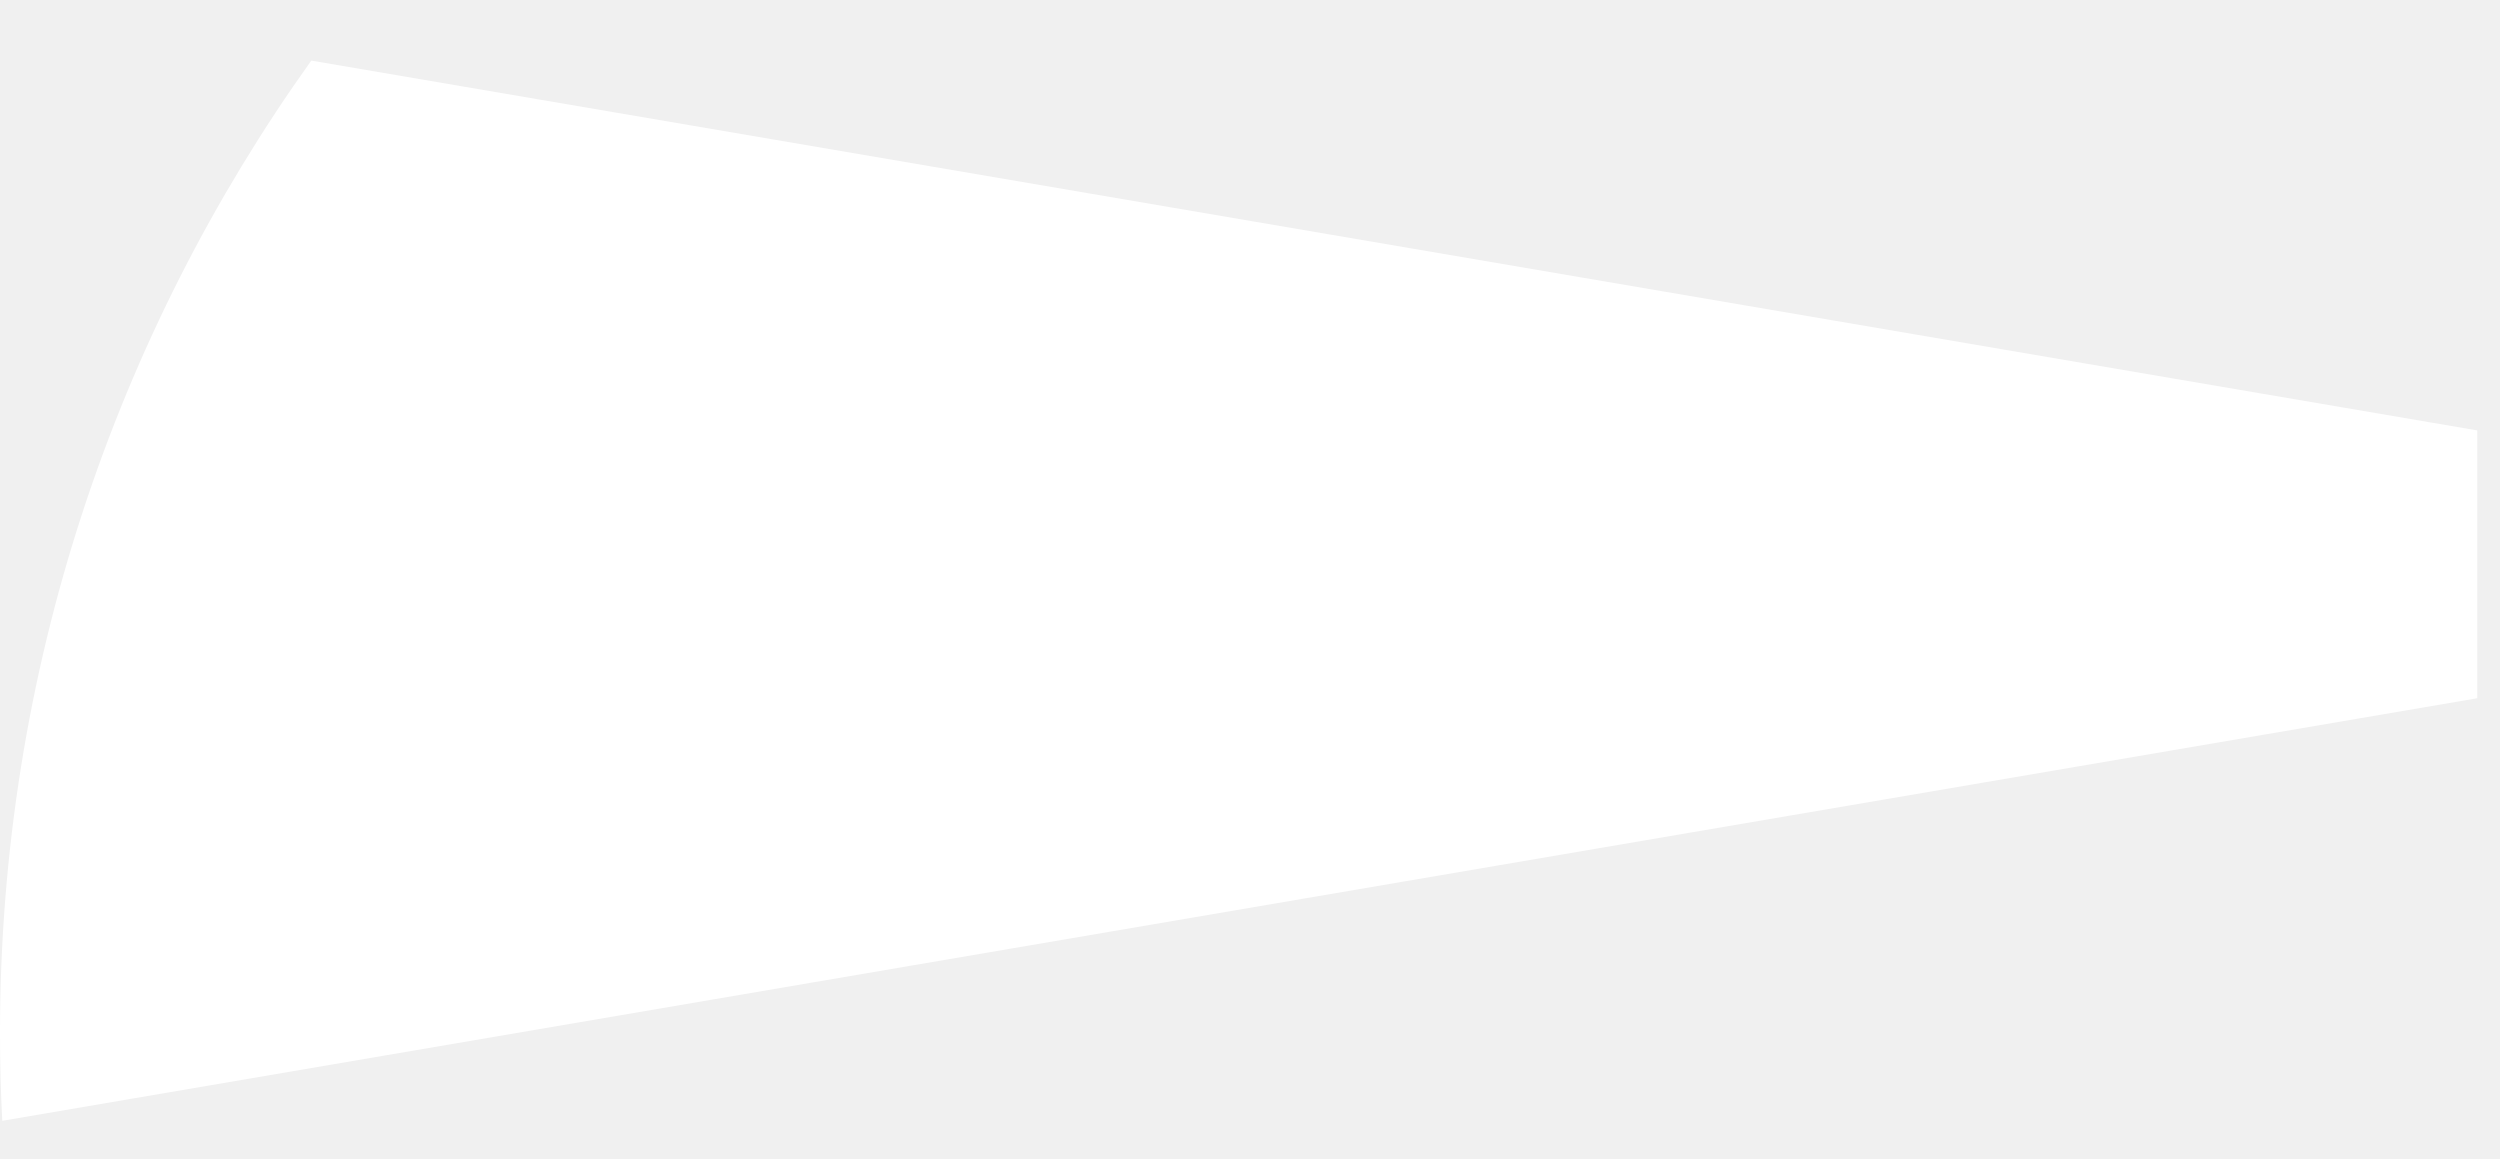
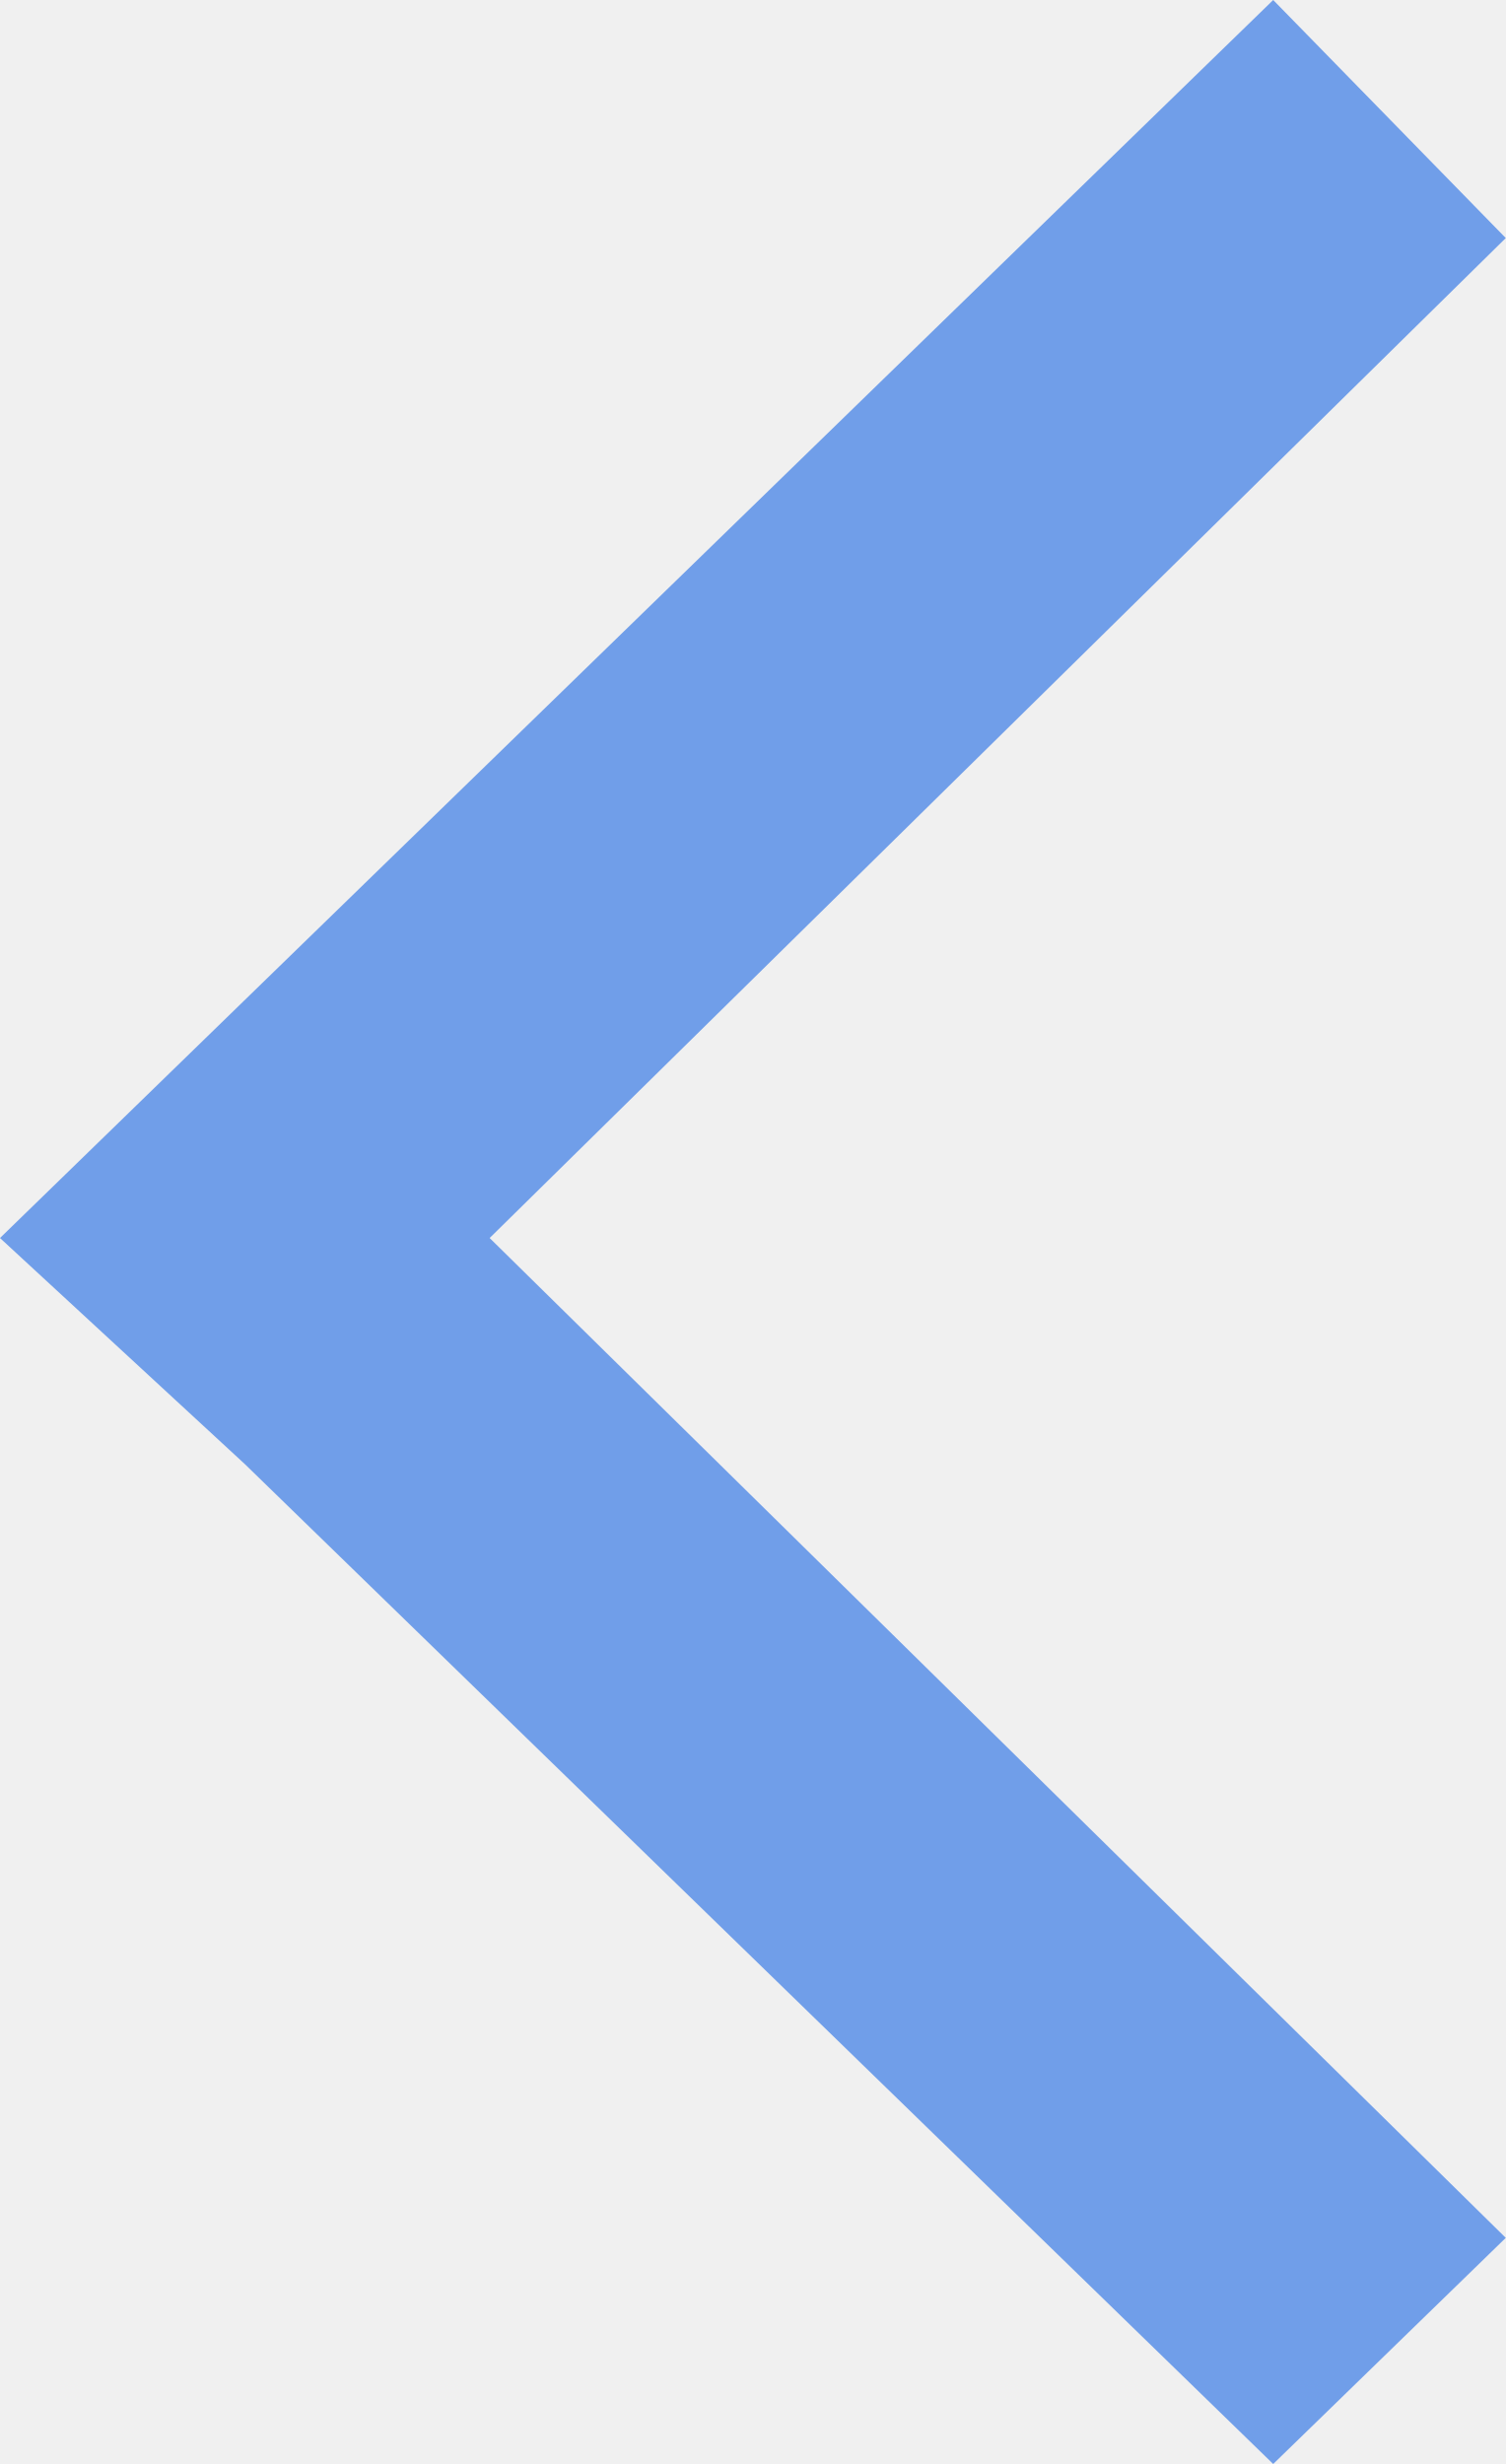
- <svg xmlns="http://www.w3.org/2000/svg" version="1.1" width="41px" height="19px">
+ <svg xmlns="http://www.w3.org/2000/svg" version="1.1" width="11px" height="18px">
  <defs>
    <pattern id="BGPattern" patternUnits="userSpaceOnUse" alignment="0 0" imageRepeat="None" />
-     <mask fill="white" id="Clip668">
-       <path d="M 40.627 11.451  L 0.037 18.381  C 0.012 17.904  0 17.424  0 16.941  C 0 10.994  1.891 5.489  5.105 0.994  L 40.627 7.059  L 40.627 11.451  Z " fill-rule="evenodd" />
+     <mask fill="white" id="Clip92">
+       <path d="M 3.577 9.044  L 11 1.739  L 9.301 0  L 0 9.044  L 1.789 10.696  L 9.301 18  L 11 16.348  L 3.577 9.044  Z " fill-rule="evenodd" />
    </mask>
  </defs>
-   <g transform="matrix(1 0 0 1 -534 -166 )">
-     <path d="M 40.627 11.451  L 0.037 18.381  C 0.012 17.904  0 17.424  0 16.941  C 0 10.994  1.891 5.489  5.105 0.994  L 40.627 7.059  L 40.627 11.451  Z " fill-rule="nonzero" fill="rgba(255, 255, 255, 1)" stroke="none" transform="matrix(1 0 0 1 534 166 )" class="fill" />
-     <path d="M 40.627 11.451  L 0.037 18.381  C 0.012 17.904  0 17.424  0 16.941  C 0 10.994  1.891 5.489  5.105 0.994  L 40.627 7.059  L 40.627 11.451  Z " stroke-width="0" stroke-dasharray="0" stroke="rgba(255, 255, 255, 0)" fill="none" transform="matrix(1 0 0 1 534 166 )" class="stroke" mask="url(#Clip668)" />
+   <g transform="matrix(1 0 0 1 -1788 -171 )">
+     <path d="M 3.577 9.044  L 11 1.739  L 9.301 0  L 0 9.044  L 1.789 10.696  L 9.301 18  L 11 16.348  L 3.577 9.044  Z " fill-rule="nonzero" fill="rgba(112, 158, 233, 1)" stroke="none" transform="matrix(1 0 0 1 1788 171 )" class="fill" />
+     <path d="M 3.577 9.044  L 11 1.739  L 9.301 0  L 0 9.044  L 1.789 10.696  L 9.301 18  L 11 16.348  L 3.577 9.044  Z " stroke-width="0" stroke-dasharray="0" stroke="rgba(255, 255, 255, 0)" fill="none" transform="matrix(1 0 0 1 1788 171 )" class="stroke" mask="url(#Clip92)" />
  </g>
</svg>
